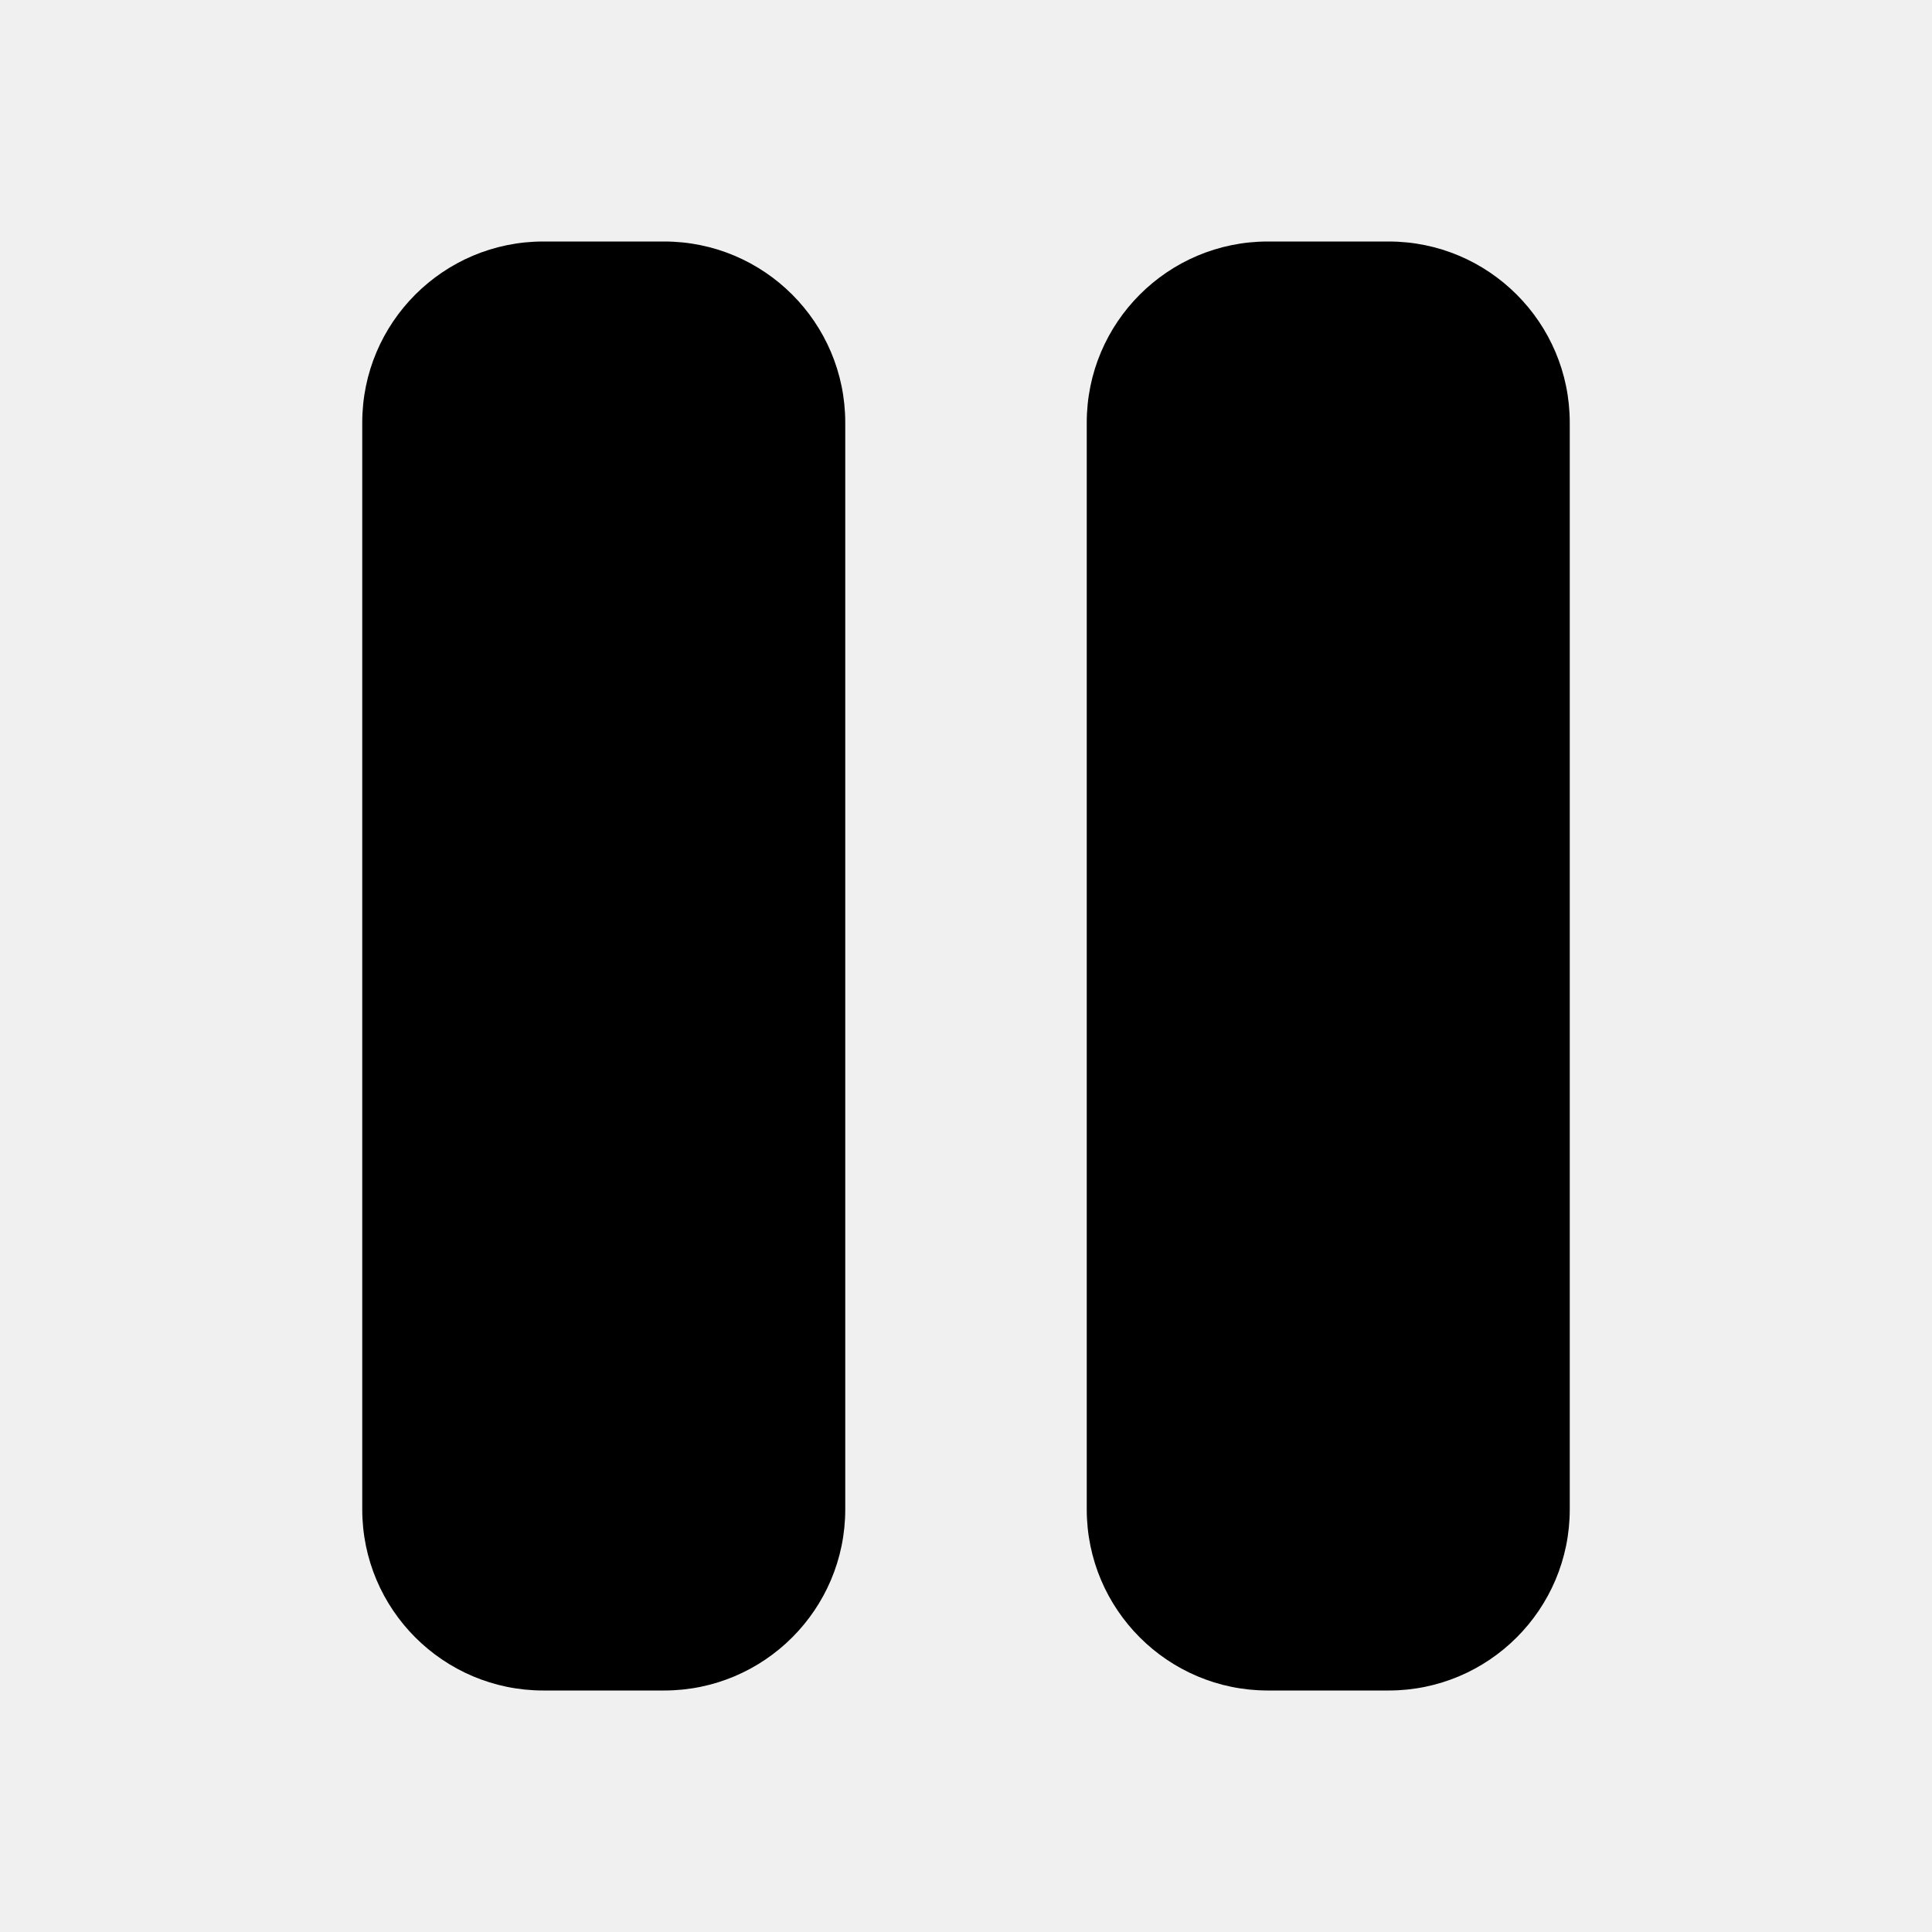
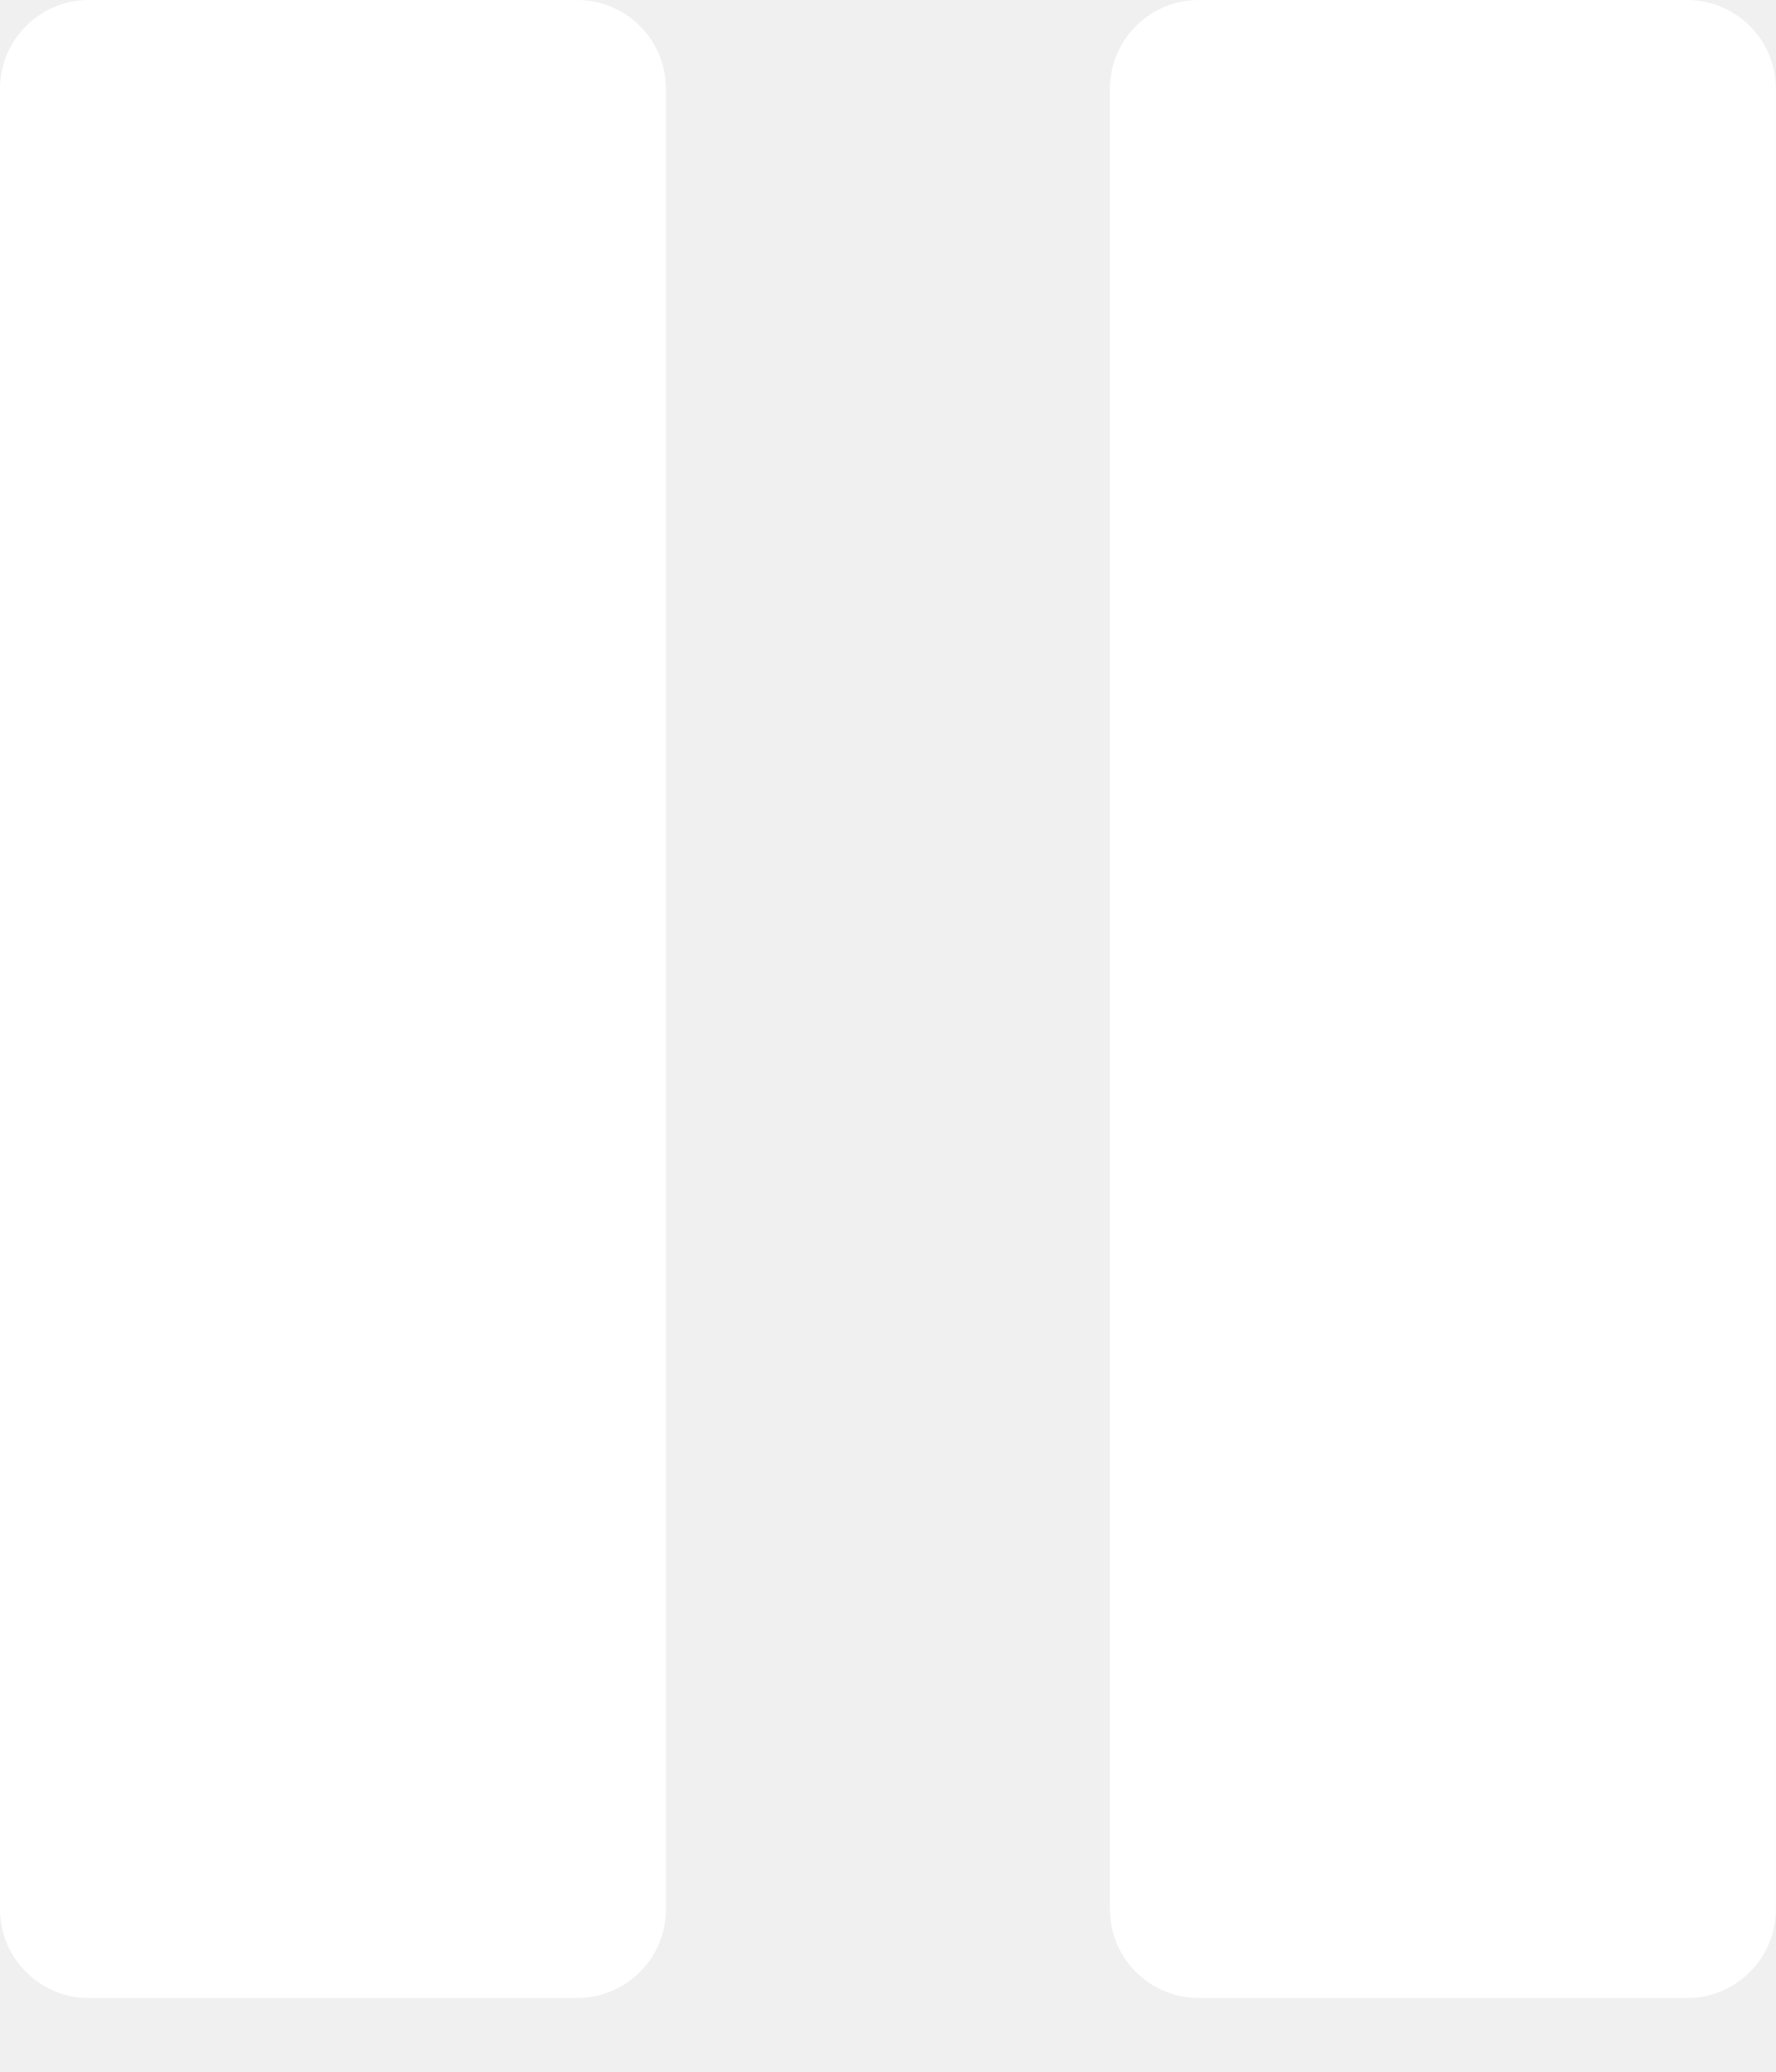
- <svg xmlns="http://www.w3.org/2000/svg" stroke="currentColor" fill="currentColor" stroke-width="0" viewBox="0 0 320 512" height="200" width="200">
-   <path d="M48 64C21.5 64 0 85.5 0 112v288c0 26.5 21.5 48 48 48h32c26.5 0 48-21.5 48-48V112c0-26.5-21.5-48-48-48H48zm192 0c-26.5 0-48 21.5-48 48v288c0 26.5 21.5 48 48 48h32c26.5 0 48-21.5 48-48V112c0-26.5-21.5-48-48-48h-32z" stroke="none" />
+ <svg xmlns="http://www.w3.org/2000/svg" width="12" height="14" viewBox="0 0 12 14" fill="none">
+   <path d="M0.6 0H3.9C4.059 0 4.212 0.063 4.324 0.176C4.437 0.288 4.5 0.441 4.5 0.6V12.9C4.5 13.059 4.437 13.212 4.324 13.324C4.212 13.437 4.059 13.5 3.9 13.5H0.6C0.441 13.5 0.288 13.437 0.176 13.324C0.063 13.212 0 13.059 0 12.9V0.6C0 0.441 0.063 0.288 0.176 0.176C0.288 0.063 0.441 0 0.6 0ZM8.1 0H11.4C11.559 0 11.712 0.063 11.824 0.176C11.937 0.288 12 0.441 12 0.6V12.9C12 13.059 11.937 13.212 11.824 13.324C11.712 13.437 11.559 13.5 11.4 13.5H8.1C7.941 13.5 7.788 13.437 7.676 13.324C7.563 13.212 7.5 13.059 7.5 12.9V0.6C7.5 0.441 7.563 0.288 7.676 0.176C7.788 0.063 7.941 0 8.1 0Z" fill="white" />
</svg>
